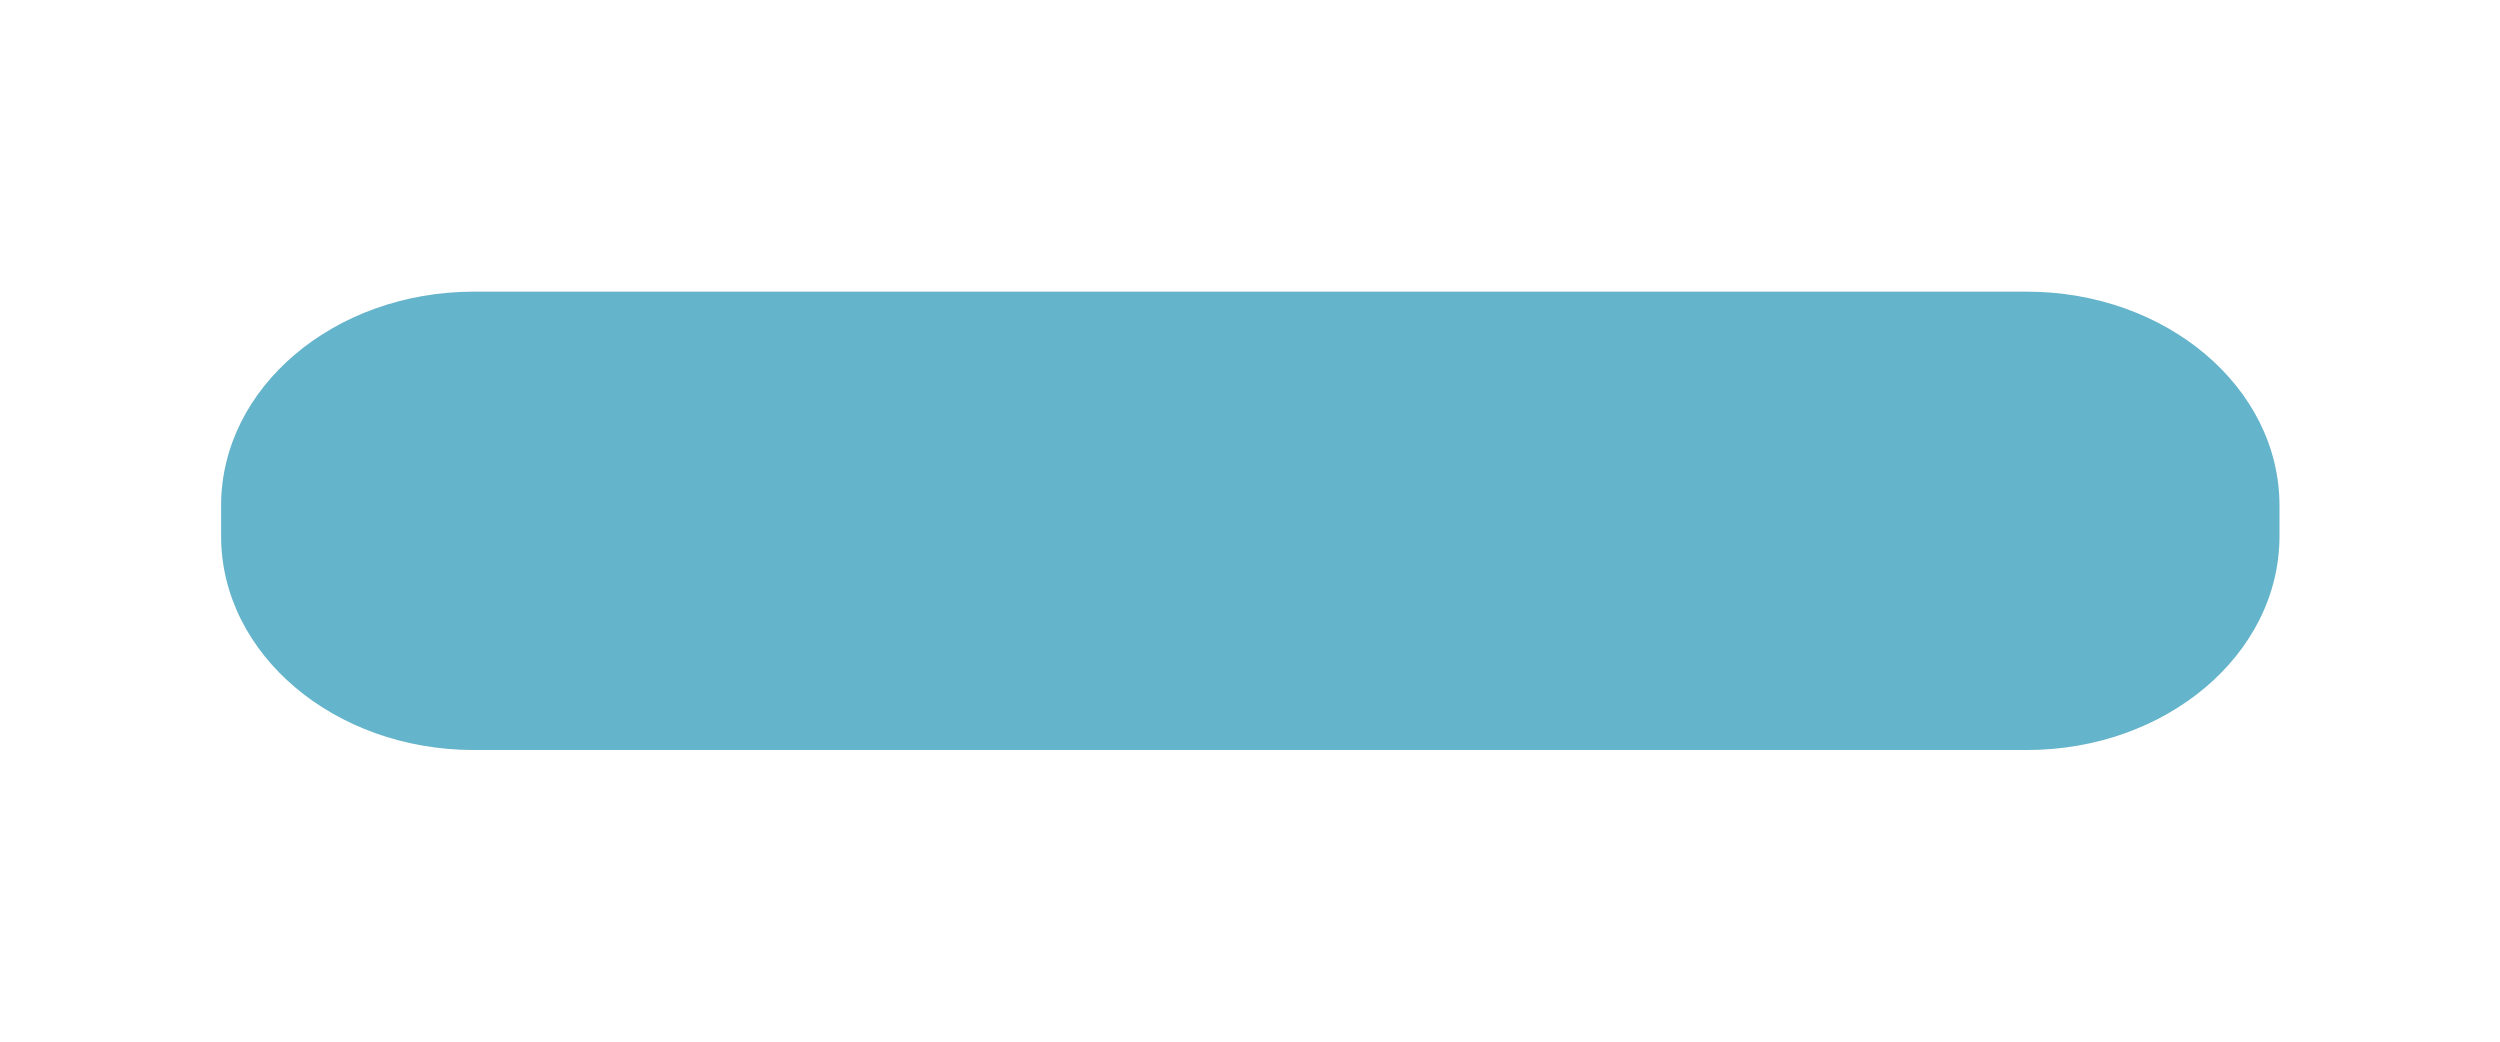
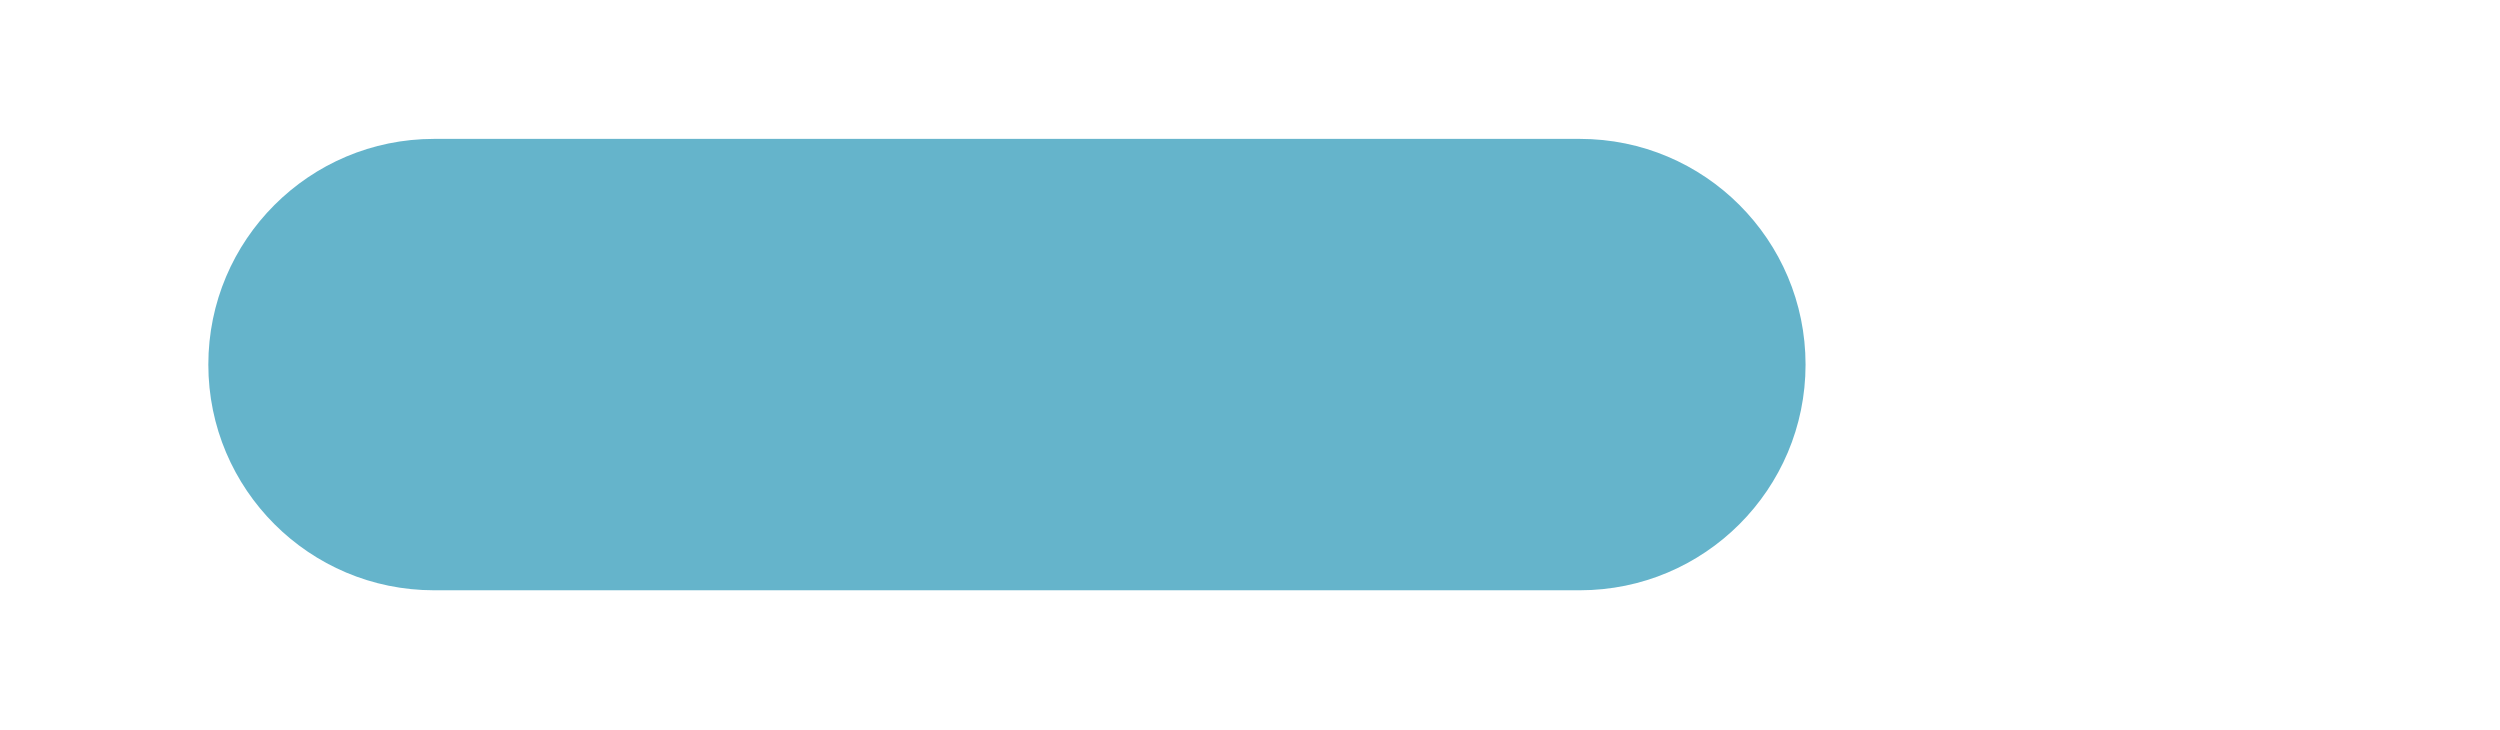
- <svg xmlns="http://www.w3.org/2000/svg" xmlns:xlink="http://www.w3.org/1999/xlink" width="60" height="25" id="svg7539" version="1.1">
+ <svg xmlns="http://www.w3.org/2000/svg" xmlns:xlink="http://www.w3.org/1999/xlink" width="72" height="21" id="svg7539" version="1.1">
  <defs id="defs7541">
-     <marker orient="auto" refY="0.0" refX="0.0" id="Arrow1Lend" style="overflow:visible;">
-       <path id="path3813" d="M 0.0,0.0 L 5.0,-5.0 L -12.5,0.0 L 5.0,5.0 L 0.0,0.0 z " style="fill-rule:evenodd;stroke:#000000;stroke-width:1.0pt;" transform="scale(0.8) rotate(180) translate(12.5,0)" />
+     <marker orient="auto" refY="0" refX="0" id="Arrow1Lend" style="overflow:visible">
+       <path id="path3813" d="M 0,0 5,-5 -12.5,0 5,5 0,0 Z" style="fill-rule:evenodd;stroke:#000000;stroke-width:1pt" transform="matrix(-0.8,0,0,-0.8,-10,0)" />
    </marker>
-     <marker orient="auto" refY="0.0" refX="0.0" id="Arrow1Lstart" style="overflow:visible">
-       <path id="path3810" d="M 0.0,0.0 L 5.0,-5.0 L -12.5,0.0 L 5.0,5.0 L 0.0,0.0 z " style="fill-rule:evenodd;stroke:#000000;stroke-width:1.0pt" transform="scale(0.8) translate(12.5,0)" />
+     <marker orient="auto" refY="0" refX="0" id="Arrow1Lstart" style="overflow:visible">
+       <path id="path3810" d="M 0,0 5,-5 -12.5,0 5,5 0,0 Z" style="fill-rule:evenodd;stroke:#000000;stroke-width:1pt" transform="matrix(0.8,0,0,0.8,10,0)" />
    </marker>
    <linearGradient id="linearGradient3837">
      <stop style="stop-color:#000000;stop-opacity:0.447;" offset="0" id="stop3839" />
      <stop id="stop3841" offset="0.476" style="stop-color:#000000;stop-opacity:0.275;" />
      <stop style="stop-color:#000000;stop-opacity:0.255;" offset="0.974" id="stop3843" />
      <stop style="stop-color:#000000;stop-opacity:0.188;" offset="1" id="stop3845" />
    </linearGradient>
    <linearGradient id="linearGradient3819">
      <stop style="stop-color:#000000;stop-opacity:0.447;" offset="0" id="stop3821" />
      <stop id="stop3823" offset="0.048" style="stop-color:#000000;stop-opacity:1" />
      <stop style="stop-color:#000000;stop-opacity:0.255;" offset="0.974" id="stop3825" />
      <stop style="stop-color:#000000;stop-opacity:0.188;" offset="1" id="stop3827" />
    </linearGradient>
    <linearGradient xlink:href="#linearGradient4929-9-0-03-2-2-2-3-9-7-3-7-7-2-6-3-4-7-3-3" id="linearGradient7362" gradientUnits="userSpaceOnUse" gradientTransform="matrix(0.7662338,0,0,1.095238,-297.6493,-420.3883)" x1="617.509" y1="446.545" x2="617.509" y2="457.801" />
    <linearGradient id="linearGradient4929-9-0-03-2-2-2-3-9-7-3-7-7-2-6-3-4-7-3-3">
      <stop id="stop4931-7-3-3-9-6-4-6-1-9-5-2-4-0-3-4-8-9-6-8" style="stop-color:#ffffff;stop-opacity:1" offset="0" />
      <stop id="stop4933-0-1-2-7-9-6-0-7-8-0-4-1-4-6-6-1-0-2-4" style="stop-color:#ffffff;stop-opacity:0" offset="1" />
    </linearGradient>
    <linearGradient xlink:href="#linearGradient4695-1-4-3-5-0-6" id="linearGradient7365" gradientUnits="userSpaceOnUse" gradientTransform="matrix(0.2422908,0,0,0.9047619,83.97378,-280.6678)" x1="292.857" y1="211.076" x2="292.857" y2="233.827" />
    <linearGradient id="linearGradient4695-1-4-3-5-0-6">
      <stop id="stop4697-9-9-7-0-1-5" style="stop-color:#000000;stop-opacity:0.33;" offset="0" />
      <stop id="stop4699-5-8-9-0-4-0" style="stop-color:#000000;stop-opacity:0" offset="1" />
    </linearGradient>
    <linearGradient id="linearGradient4751-5-4-1-2-9-1-2-3-365-589-154-4-7-64-3-8-6-5-3">
      <stop id="stop9737-3-0-8-1-8-3-3-0" style="stop-color:#ffffff;stop-opacity:1" offset="0" />
      <stop id="stop9739-4-8-0-7-48-9-7-7" style="stop-color:#ebebeb;stop-opacity:1" offset="1" />
    </linearGradient>
    <linearGradient y2="266.218" x2="257.578" y1="289.329" x1="257.578" gradientTransform="matrix(2.065481,0,0,1.038461,-6.556808,-369.6725)" gradientUnits="userSpaceOnUse" id="linearGradient7810" xlink:href="#linearGradient4751-5-4-1-2-9-1-2-3-365-589-154-4-7-64-3-8-6-5-3" />
    <linearGradient gradientTransform="matrix(0.4117647,0,0,0.4117647,-2.17647,-3)" gradientUnits="userSpaceOnUse" xlink:href="#linearGradient4215-8-4-7-28" id="linearGradient6387" y2="8.093" x2="38.977" y1="59.968" x1="38.977" />
    <linearGradient gradientTransform="matrix(0.5135135,0,0,0.5135135,-25.83613,-2.02128)" gradientUnits="userSpaceOnUse" xlink:href="#linearGradient4011-9-9-70-6-4" id="linearGradient6377" y2="44.341" x2="71.204" y1="6.238" x1="71.204" />
    <linearGradient id="linearGradient4215-8-4-7-28">
      <stop offset="0" style="stop-color:#bdbdbd;stop-opacity:1;" id="stop4217-1-2-7-5" />
      <stop offset="1" style="stop-color:#bdbdbd;stop-opacity:1;" id="stop4219-3-4-5-0" />
    </linearGradient>
    <linearGradient id="linearGradient4011-9-9-70-6-4">
      <stop offset="0" style="stop-color:#ffffff;stop-opacity:1" id="stop4013-5-4-3-4-3" />
      <stop offset="0.508" style="stop-color:#ffffff;stop-opacity:0.235" id="stop4015-1-5-70-6-7" />
      <stop offset="0.835" style="stop-color:#ffffff;stop-opacity:0.157" id="stop4017-7-0-13-7-0" />
      <stop offset="1" style="stop-color:#ffffff;stop-opacity:0.392" id="stop4019-1-12-7-5-0" />
    </linearGradient>
    <linearGradient xlink:href="#linearGradient27416-1" id="linearGradient3012" gradientUnits="userSpaceOnUse" gradientTransform="matrix(2.785809,0,0,0.9719081,-1785.294,-614.8992)" x1="731.057" y1="654.815" x2="731.057" y2="619.307" />
    <linearGradient id="linearGradient27416-1">
      <stop id="stop27420-2" style="stop-color:#55c1ec;stop-opacity:1" offset="0" />
      <stop id="stop27422-3" style="stop-color:#3689e6;stop-opacity:1" offset="1" />
    </linearGradient>
    <linearGradient y2="619.307" x2="731.057" y1="654.815" x1="731.057" gradientTransform="matrix(2.785809,0,0,0.9719081,-1900.78,-706.9847)" gradientUnits="userSpaceOnUse" id="linearGradient6179" xlink:href="#linearGradient27416-1" />
    <linearGradient id="linearGradient27416-1-7">
      <stop id="stop27420-2-2" style="stop-color:#55c1ec;stop-opacity:1" offset="0" />
      <stop id="stop27422-3-0" style="stop-color:#3689e6;stop-opacity:1" offset="1" />
    </linearGradient>
    <linearGradient y2="619.307" x2="731.057" y1="654.815" x1="731.057" gradientTransform="matrix(2.785809,0,0,0.9719081,-1783.794,-616.399)" gradientUnits="userSpaceOnUse" id="linearGradient3063" xlink:href="#linearGradient27416-1-7" />
    <linearGradient xlink:href="#linearGradient3768" id="linearGradient3818" gradientUnits="userSpaceOnUse" x1="8" y1="1" x2="8" y2="14" gradientTransform="matrix(0.8666702,0,0,0.9285741,1.066641,1037.397)" />
    <linearGradient id="linearGradient3768">
      <stop id="stop3770" offset="0" style="stop-color:#000000;stop-opacity:0.447;" />
      <stop style="stop-color:#000000;stop-opacity:0.275;" offset="0.078" id="stop3778" />
      <stop id="stop3774" offset="0.974" style="stop-color:#000000;stop-opacity:0.255;" />
      <stop id="stop3776" offset="1" style="stop-color:#000000;stop-opacity:0.188;" />
    </linearGradient>
    <linearGradient y2="14" x2="8" y1="1" x1="8" gradientTransform="matrix(0.8666702,0,0,0.9285741,95.06665,-87.96501)" gradientUnits="userSpaceOnUse" id="linearGradient3021" xlink:href="#linearGradient3768" />
    <linearGradient xlink:href="#linearGradient4215-8-4-7-28" id="linearGradient3816" x1="142" y1="-90" x2="142" y2="-69" gradientUnits="userSpaceOnUse" gradientTransform="matrix(1.003107,0,0,0.6750992,-0.4535751,-26.49162)" />
    <linearGradient xlink:href="#linearGradient4695-1-4-3-5-0-6" id="linearGradient3897" gradientUnits="userSpaceOnUse" gradientTransform="matrix(0.2422908,0,0,0.9047619,82.47354,-289.1678)" x1="292.857" y1="211.076" x2="292.857" y2="233.827" />
  </defs>
-   <g id="layer1" transform="translate(-116,93)">
-     <rect style="fill:#eeeeee;fill-opacity:1;stroke-width:0;stroke-miterlimit:4;stroke-dasharray:none" id="rect4620" width="49.4" height="11" x="121.307" y="-86" rx="6.067" ry="5.133" />
-     <rect ry="5.133" rx="6.067" y="-86" x="121.307" height="11" width="49.4" id="rect3137" style="opacity:0.75;fill:#35a0bf;fill-opacity:1;stroke-width:0;stroke-miterlimit:4;stroke-dasharray:none" />
+   <g id="layer1" transform="translate(-116,89)">
+     <rect ry="6.5" rx="6.5" y="-85" x="122" height="13" width="46" id="rect3137" style="opacity:1;fill:#65b4cb;fill-opacity:1;stroke-width:0;stroke-miterlimit:4;stroke-dasharray:none" />
  </g>
</svg>
